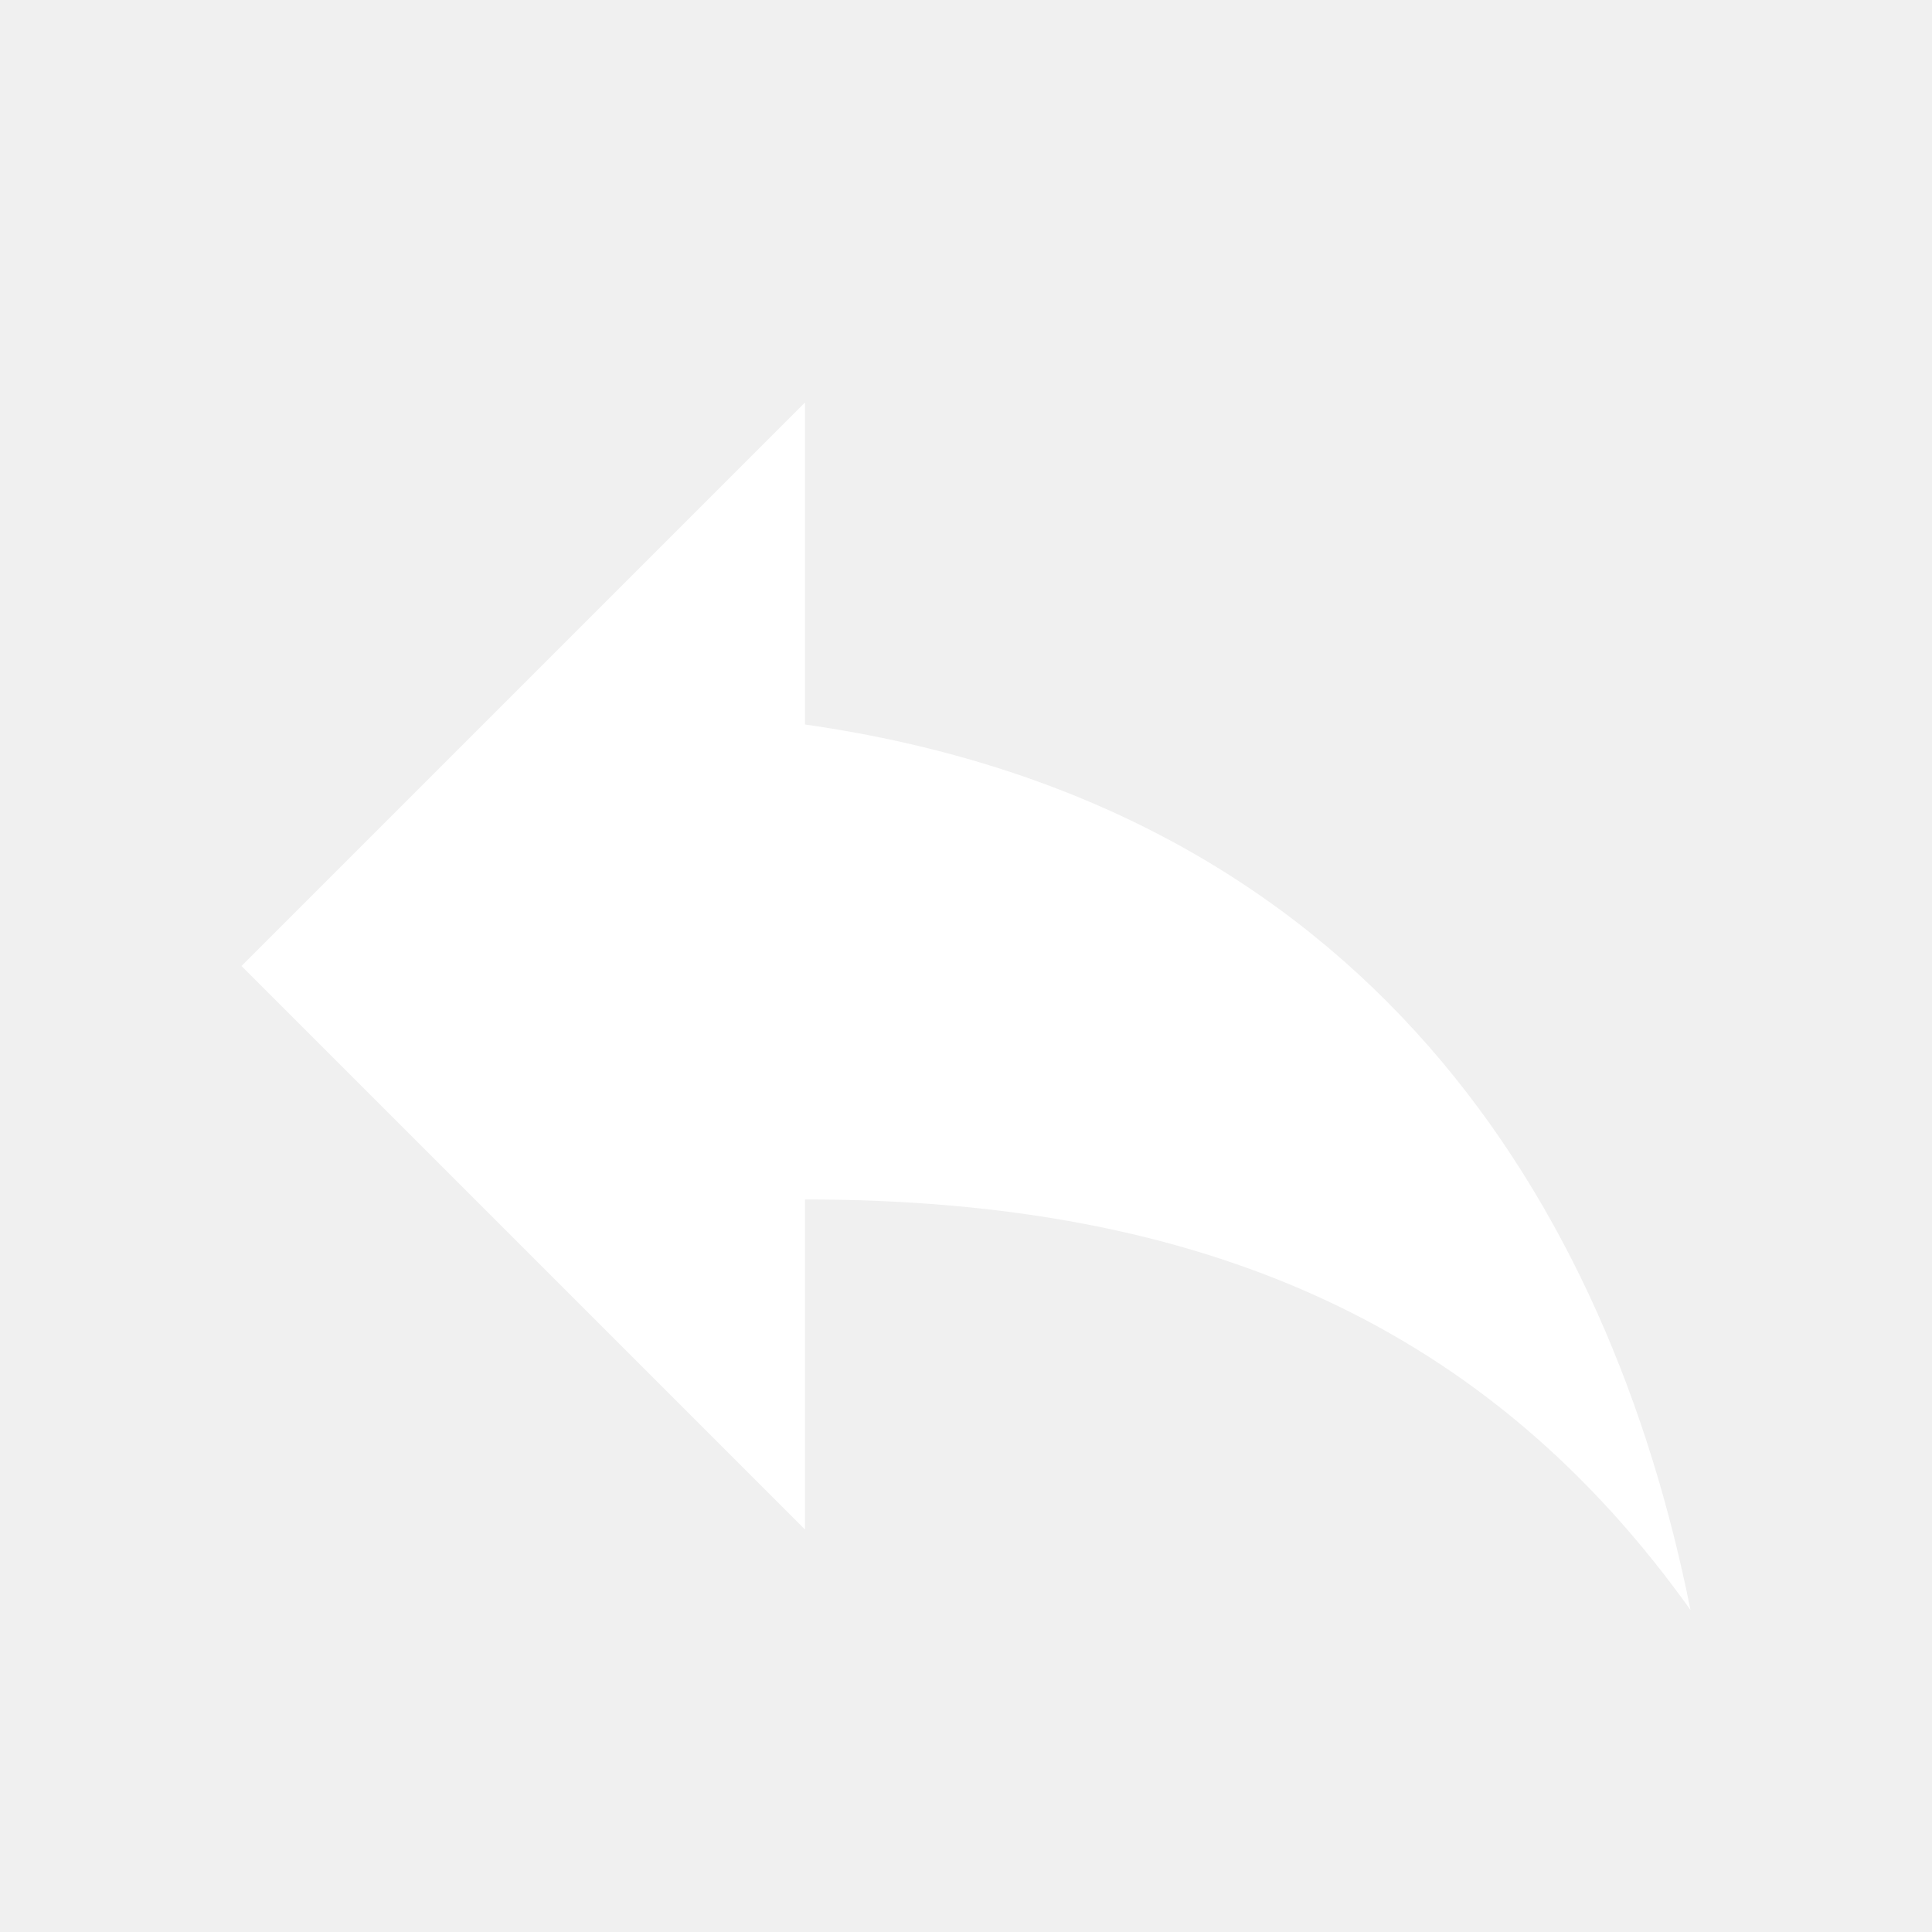
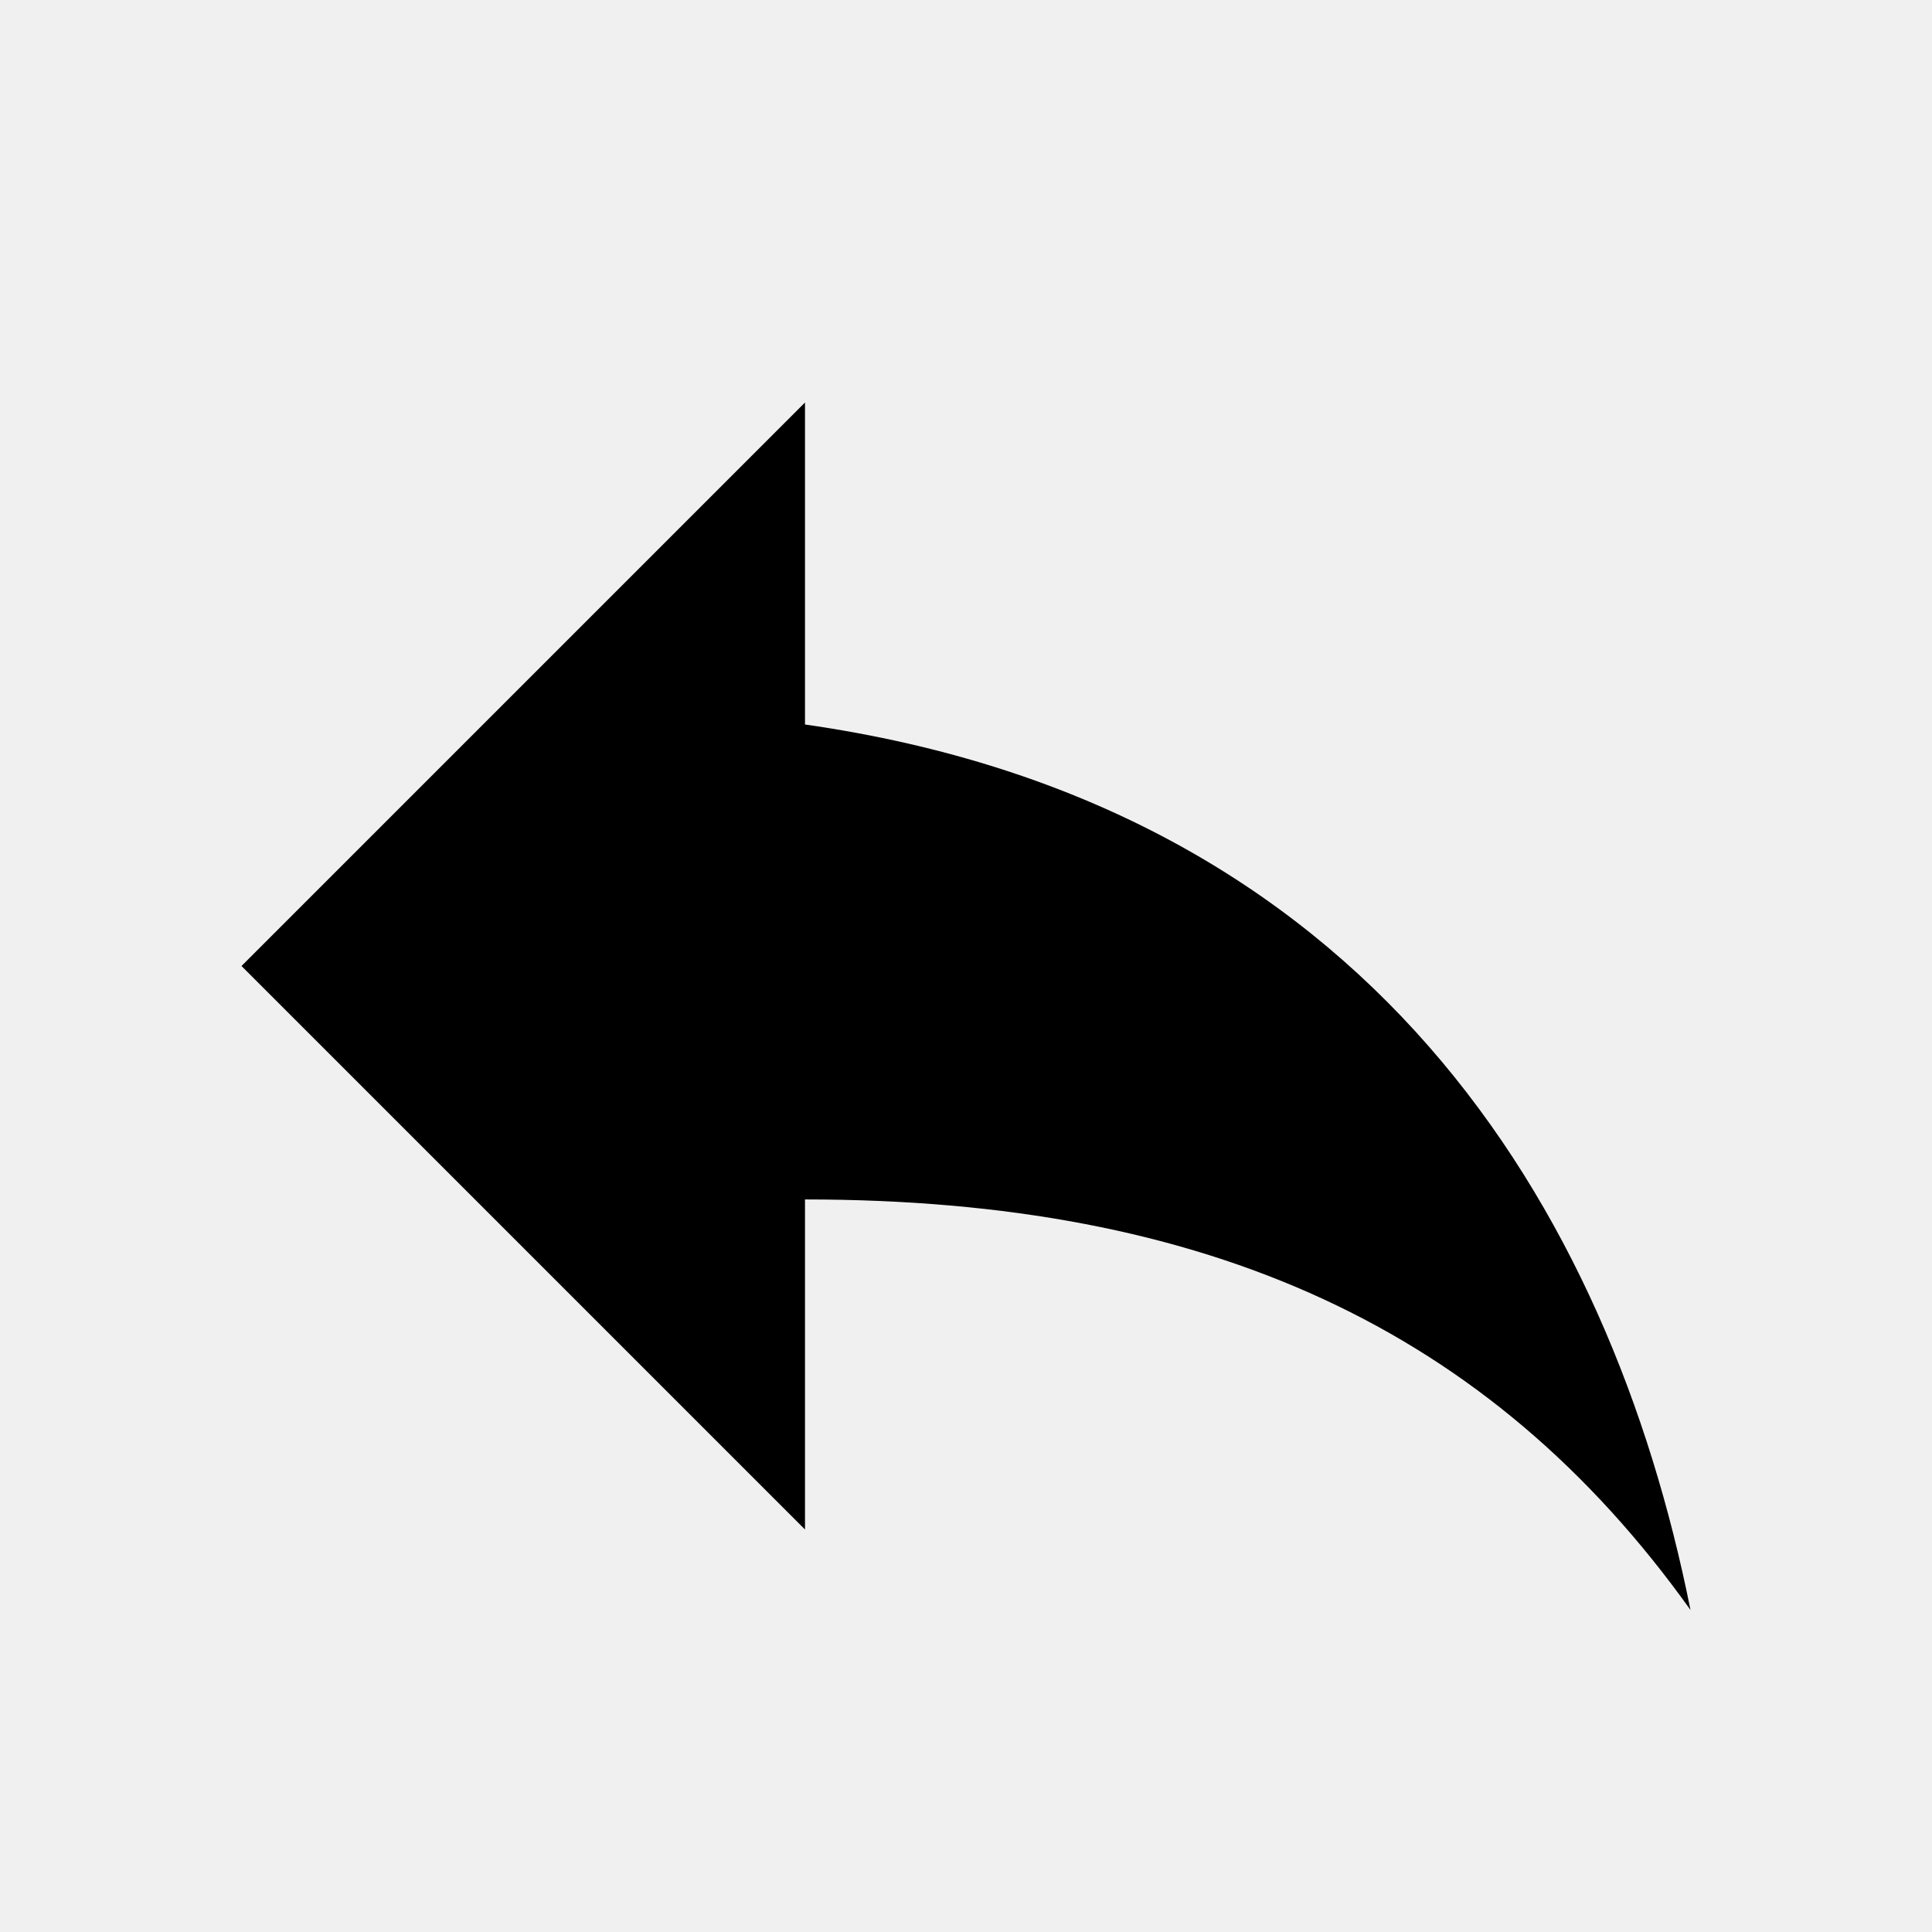
<svg xmlns="http://www.w3.org/2000/svg" width="24" height="24" viewBox="0 0 24 24">
-   <path style="fill:#ffffff" d="M10 9V5l-7 7 7 7v-4.1c5 0 8.5 1.6 11 5.1-1-5-4-10-11-11z" />
+   <path d="M10 9V5l-7 7 7 7v-4.1c5 0 8.5 1.6 11 5.1-1-5-4-10-11-11z" />
  <path d="M0 0h24v24H0z" fill="none" />
</svg>
